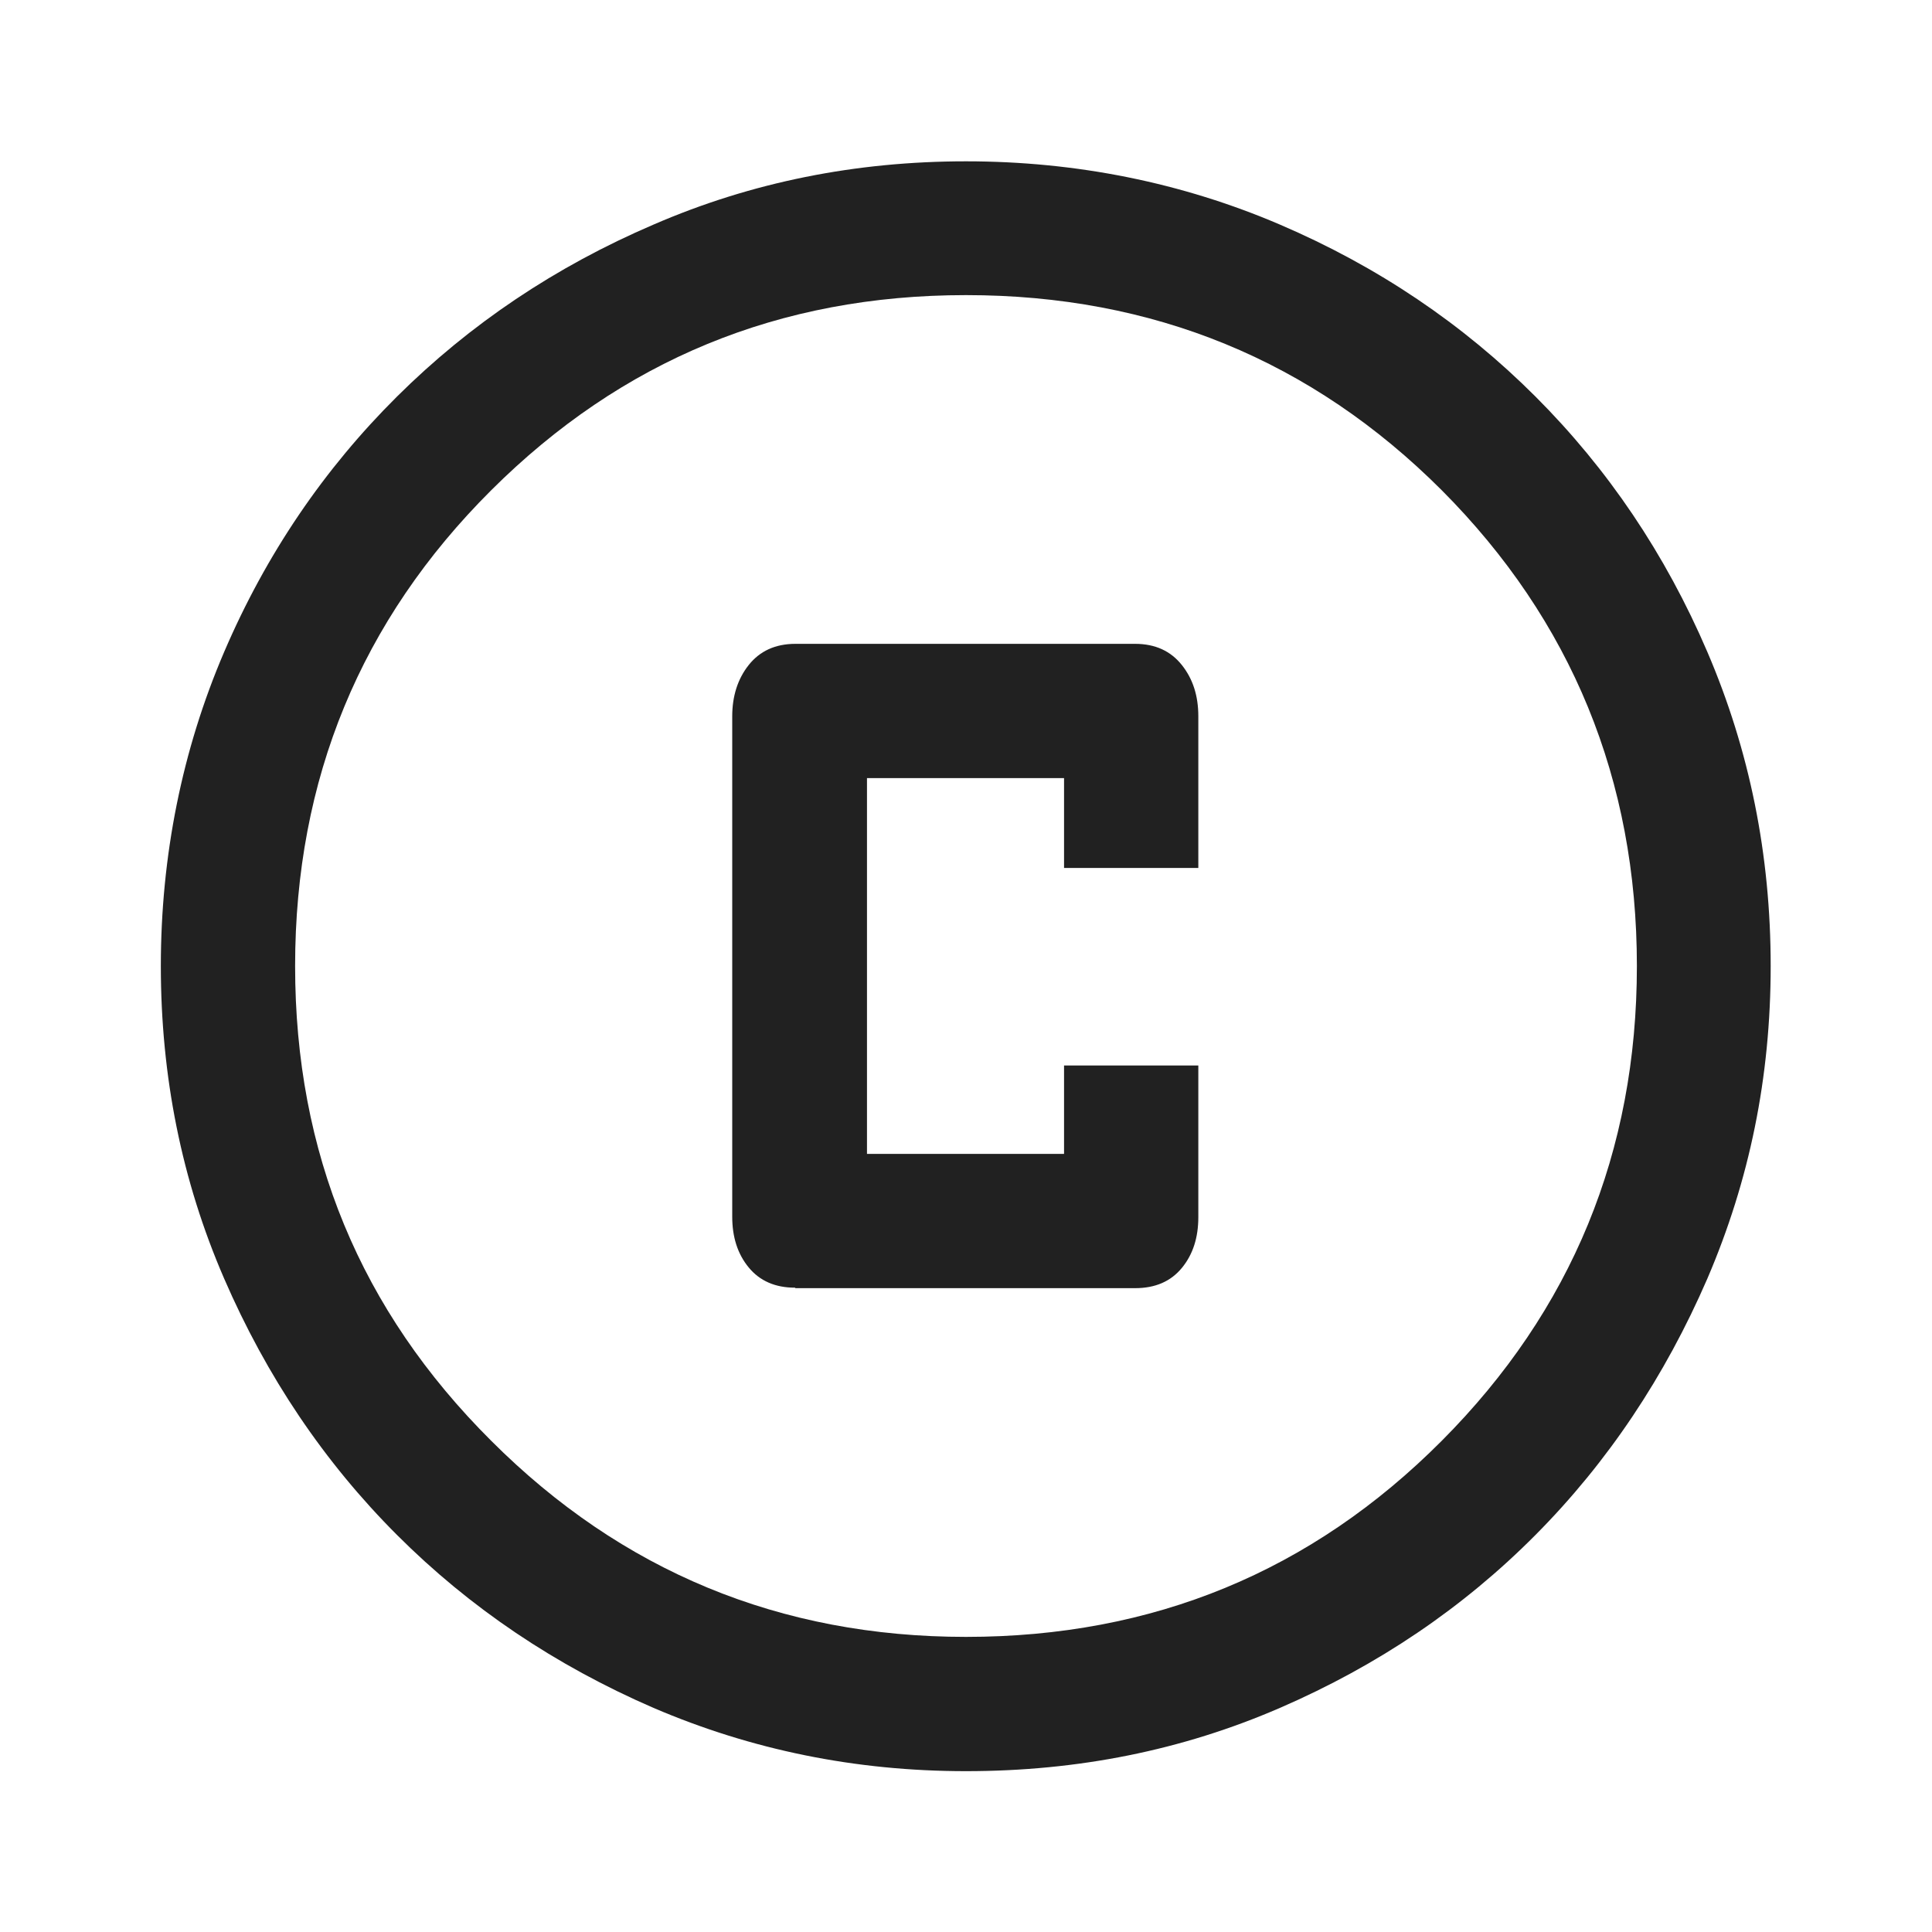
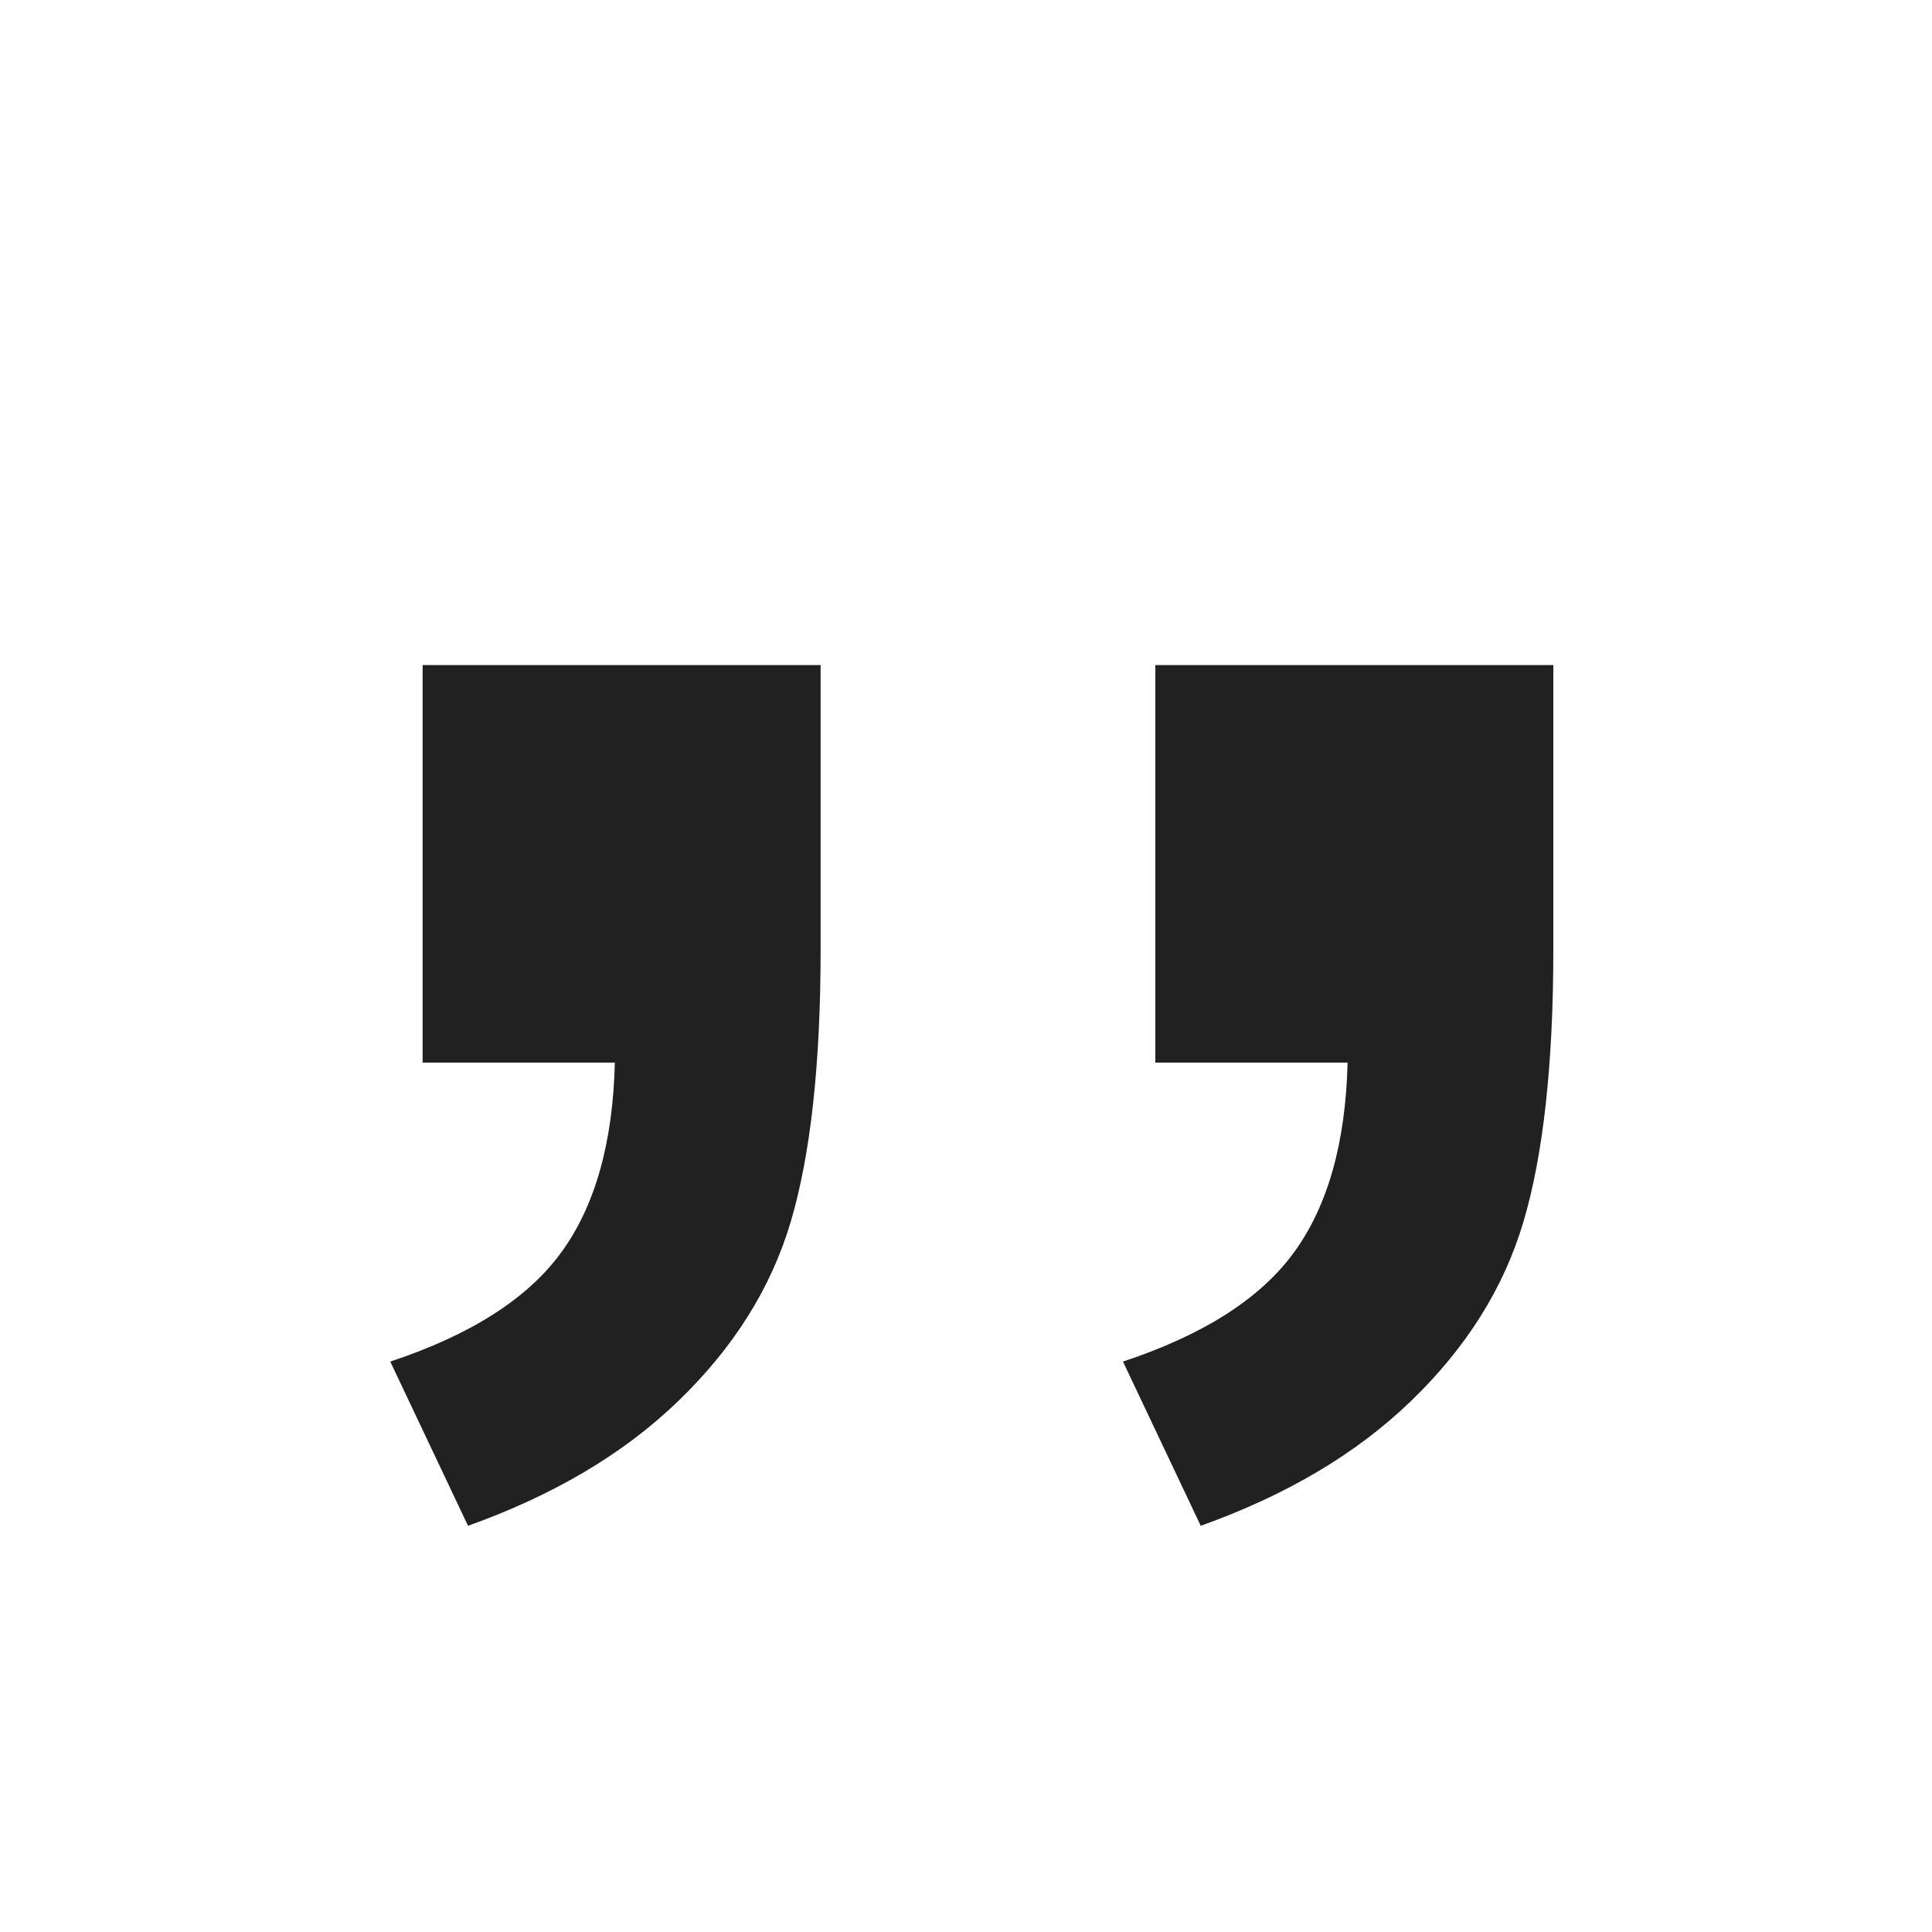
- <svg xmlns="http://www.w3.org/2000/svg" id="_圖層_1" viewBox="0 0 40 40">
+ <svg xmlns="http://www.w3.org/2000/svg" id="_圖層_2" viewBox="0 0 40 40">
  <defs>
    <style>.cls-1{fill:#212121;}</style>
  </defs>
-   <path class="cls-1" d="M16.47,26.67h7.03c.42,0,.74-.14.97-.42.23-.28.34-.63.34-1.05v-3.14h-2.78v1.83h-4.08v-7.78h4.08v1.86h2.78v-3.14c0-.42-.11-.77-.34-1.06-.23-.29-.55-.44-.97-.44h-7.03c-.42,0-.74.15-.97.44-.23.29-.34.65-.34,1.06v10.36c0,.42.11.77.34,1.05.23.28.55.42.96.42ZM20,36.67c-2.29,0-4.44-.44-6.47-1.31-2.03-.88-3.8-2.07-5.31-3.58-1.51-1.51-2.7-3.28-3.58-5.31s-1.31-4.19-1.31-6.47.44-4.47,1.31-6.5,2.07-3.79,3.58-5.29c1.51-1.5,3.28-2.69,5.31-3.56,2.03-.88,4.19-1.31,6.47-1.31s4.47.44,6.5,1.31,3.79,2.06,5.29,3.56,2.69,3.26,3.56,5.29,1.31,4.19,1.31,6.5-.44,4.44-1.31,6.47c-.88,2.03-2.06,3.8-3.56,5.31-1.5,1.51-3.26,2.7-5.29,3.58s-4.19,1.31-6.5,1.31ZM20,33.89c3.87,0,7.15-1.35,9.85-4.06,2.69-2.7,4.04-5.98,4.04-9.83s-1.35-7.15-4.04-9.85c-2.69-2.69-5.98-4.04-9.85-4.04s-7.13,1.35-9.83,4.04c-2.7,2.69-4.06,5.98-4.06,9.85s1.35,7.13,4.06,9.83c2.7,2.7,5.98,4.06,9.83,4.06Z" />
+   <path class="cls-1" d="M8.76,13.77h8.23v5.89c0,2.38-.21,4.26-.62,5.64s-1.19,2.61-2.33,3.71-2.59,1.95-4.35,2.58l-1.61-3.4c1.66-.55,2.84-1.3,3.54-2.26s1.07-2.27,1.11-3.93h-3.98v-8.23Z" />
+   <path class="cls-1" d="M23.93,13.77h8.23v5.89c0,2.38-.21,4.26-.62,5.64s-1.19,2.61-2.33,3.71-2.59,1.95-4.35,2.58l-1.61-3.4c1.66-.55,2.84-1.3,3.54-2.26s1.07-2.27,1.11-3.93h-3.98v-8.23Z" />
</svg>
